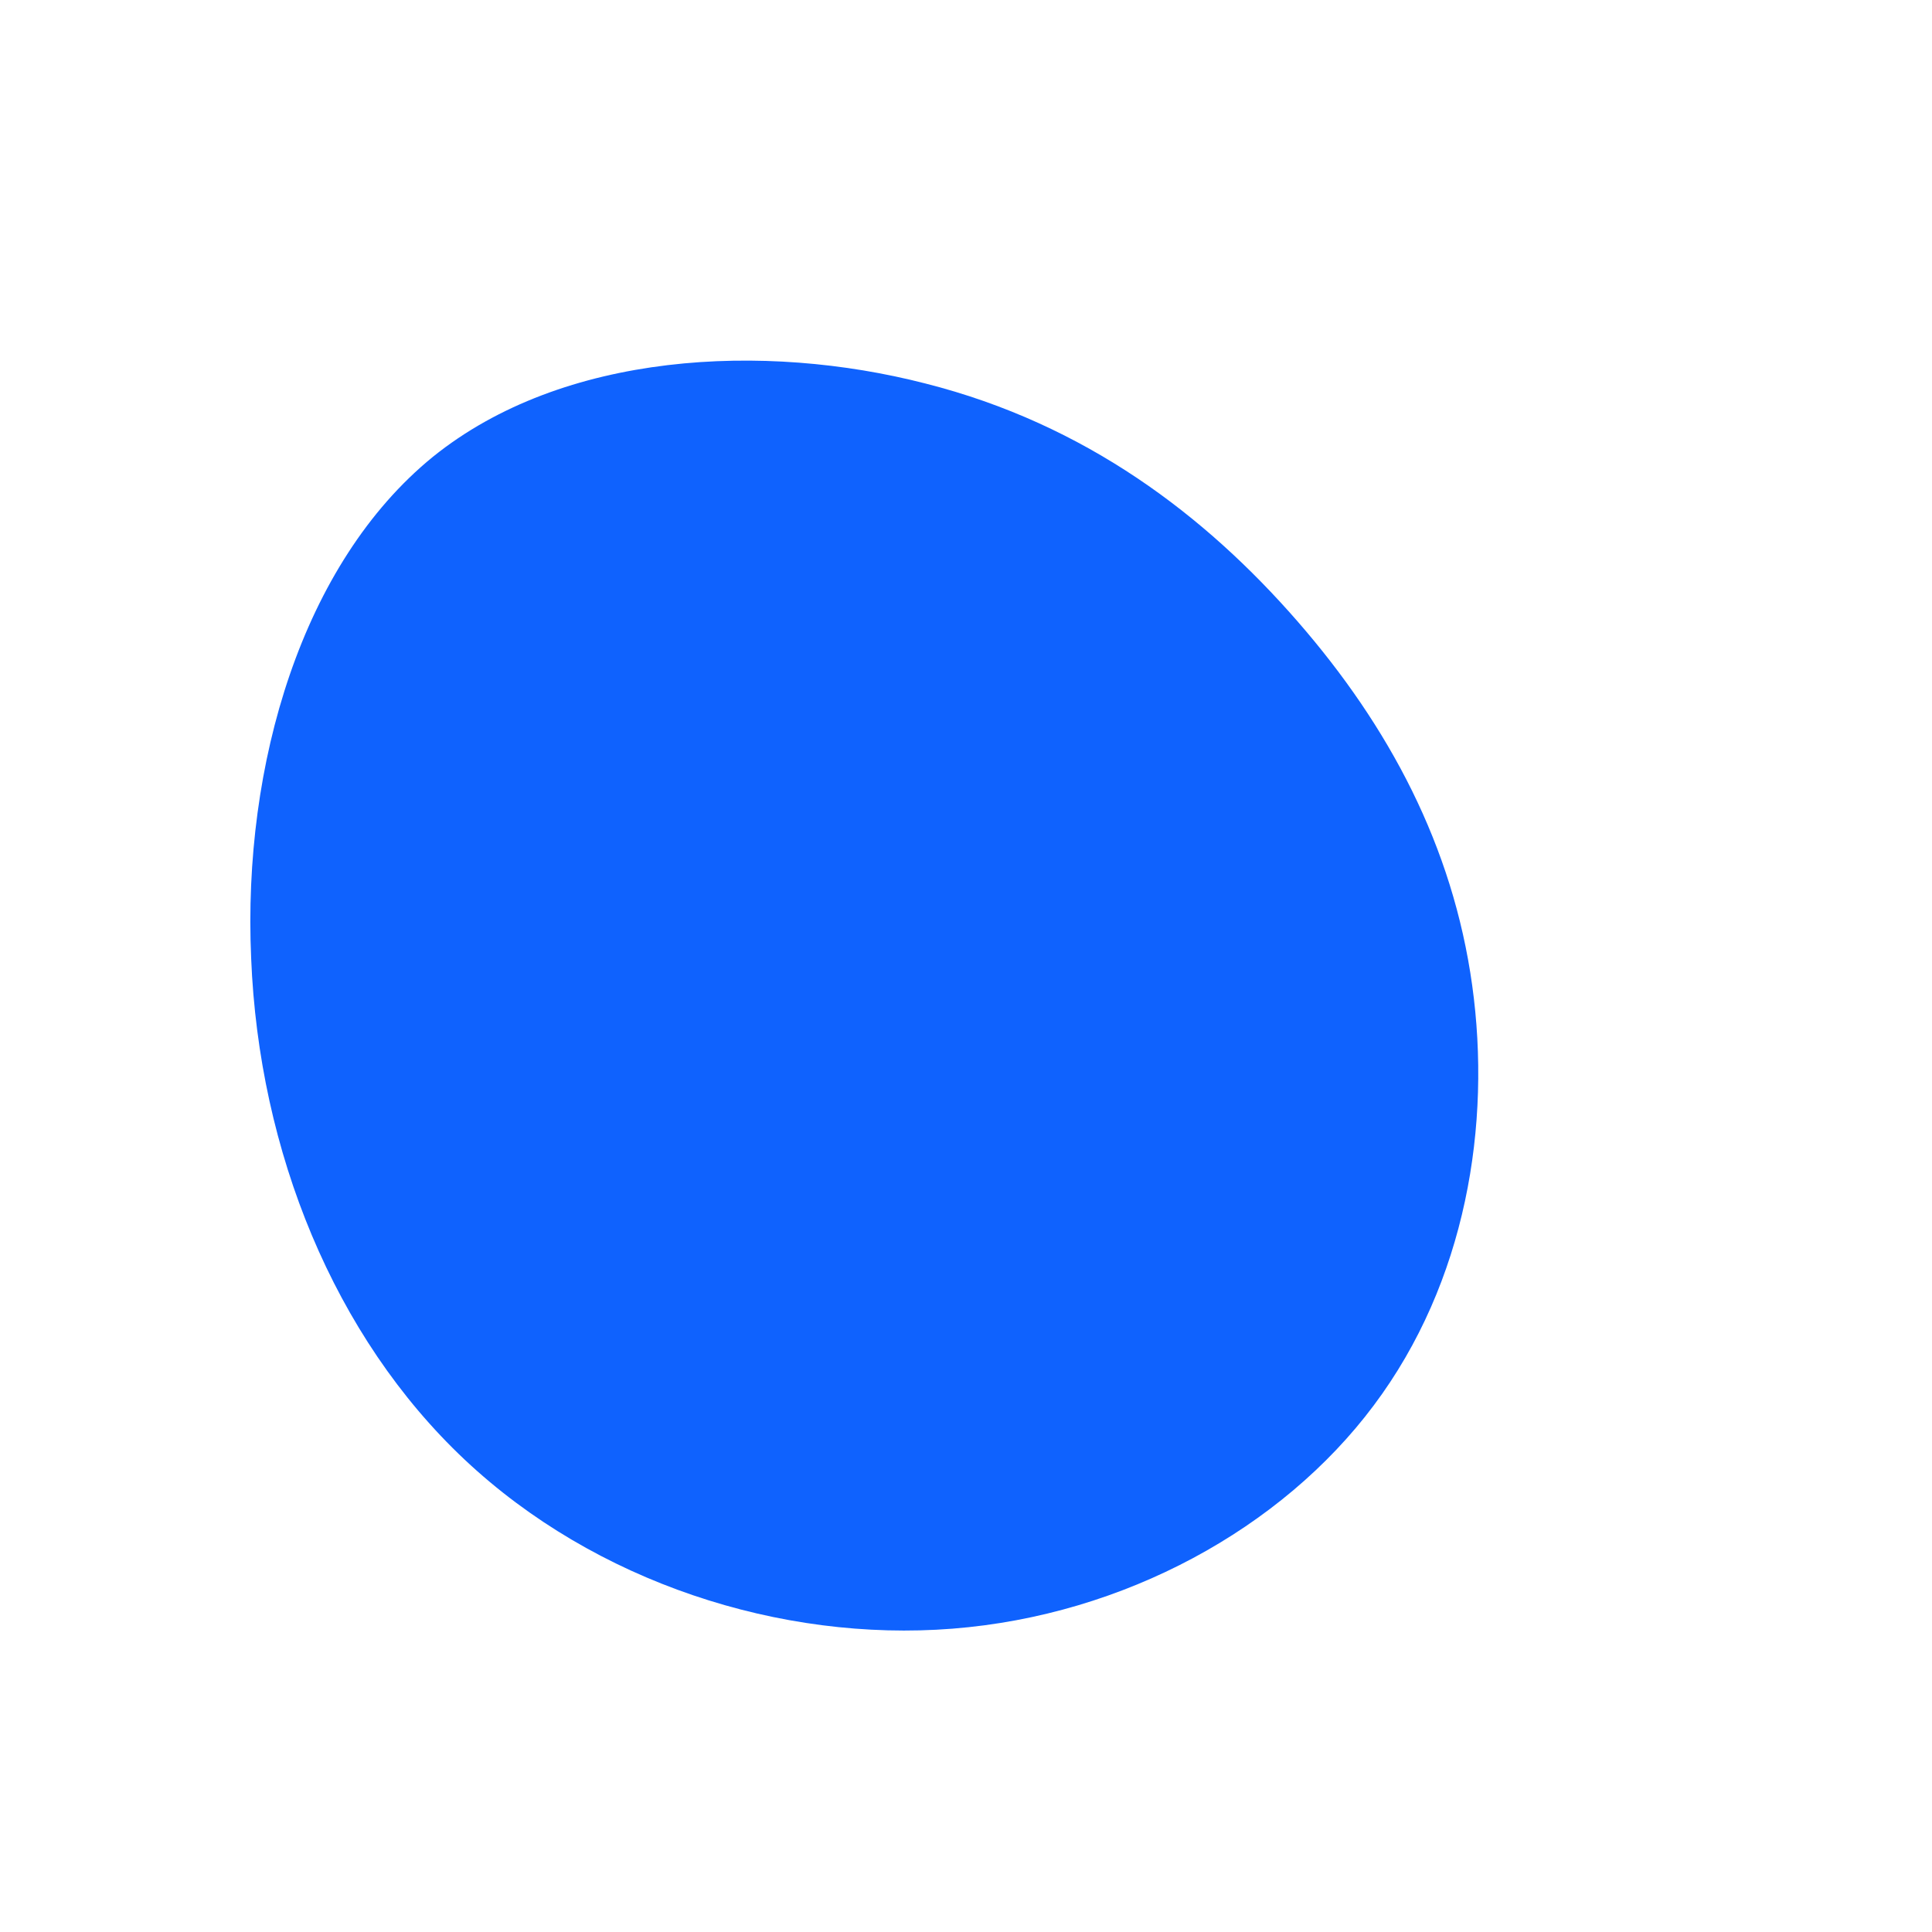
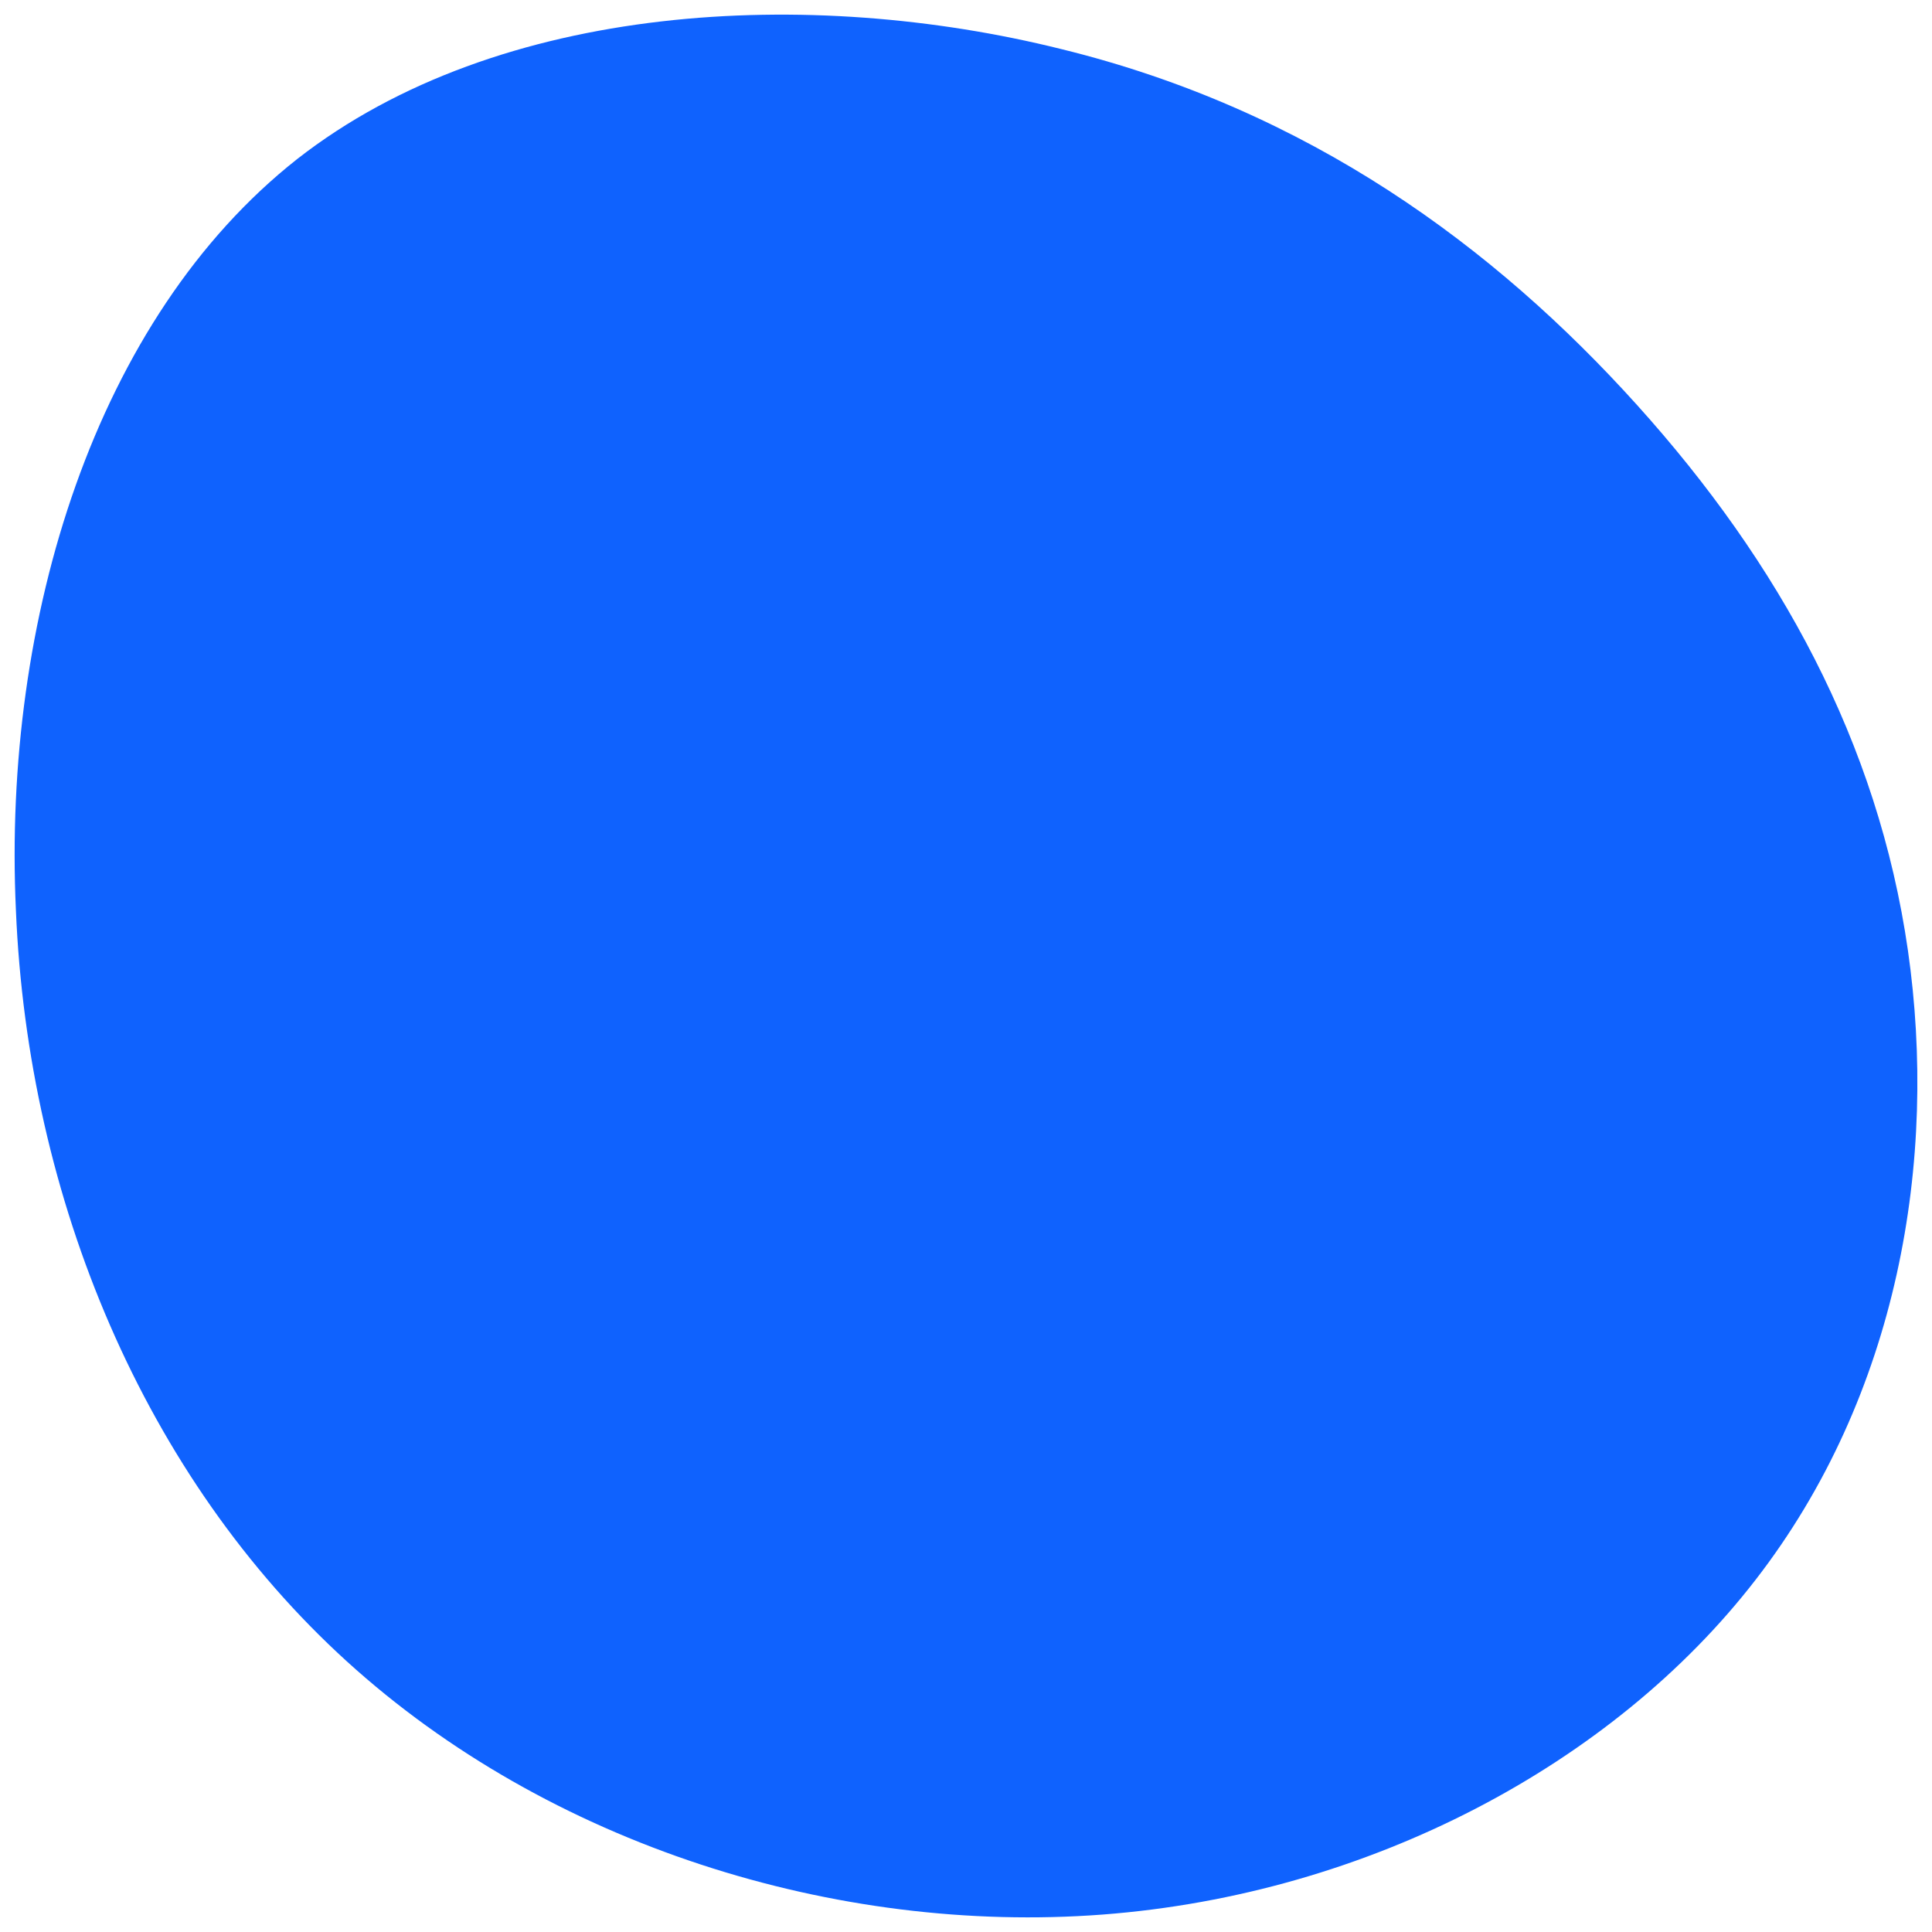
- <svg xmlns="http://www.w3.org/2000/svg" viewBox="0 0 200 200">
-   <path fill="#0F62FE" d="M34.3,-35.7C43.8,-24.8,50.4,-12.4,52.4,2C54.4,16.4,51.8,32.7,42.2,45.5C32.7,58.2,16.4,67.2,-1.4,68.6C-19.2,70,-38.4,63.8,-51.9,51.1C-65.4,38.4,-73.2,19.2,-74,-0.8C-74.9,-20.9,-68.7,-41.7,-55.2,-52.7C-41.7,-63.6,-20.9,-64.6,-4.2,-60.3C12.4,-56.1,24.8,-46.6,34.3,-35.7Z" transform="translate(100 100)" />
+ <svg xmlns="http://www.w3.org/2000/svg" viewBox="0 0 132 132" version="1.1" id="svg4" width="132" height="132">
+   <defs id="defs8" />
+   <path fill="#0f62fe" d="m 111.846,27.67 c 9.716,10.779 16.465,23.04 18.511,37.28 2.045,14.24 -0.614,30.358 -10.432,43.015 -9.716,12.559 -26.386,21.458 -44.59,22.843 -18.204,1.384 -37.84,-4.747 -51.646,-17.305 C 9.883,100.944 1.906,81.958 1.087,62.181 0.167,42.305 6.508,21.737 20.314,10.859 34.121,0.08 55.393,-0.908 72.472,3.344 89.448,7.497 102.13,16.891 111.846,27.67 Z" id="path2" style="stroke-width:1.006" />
</svg>
